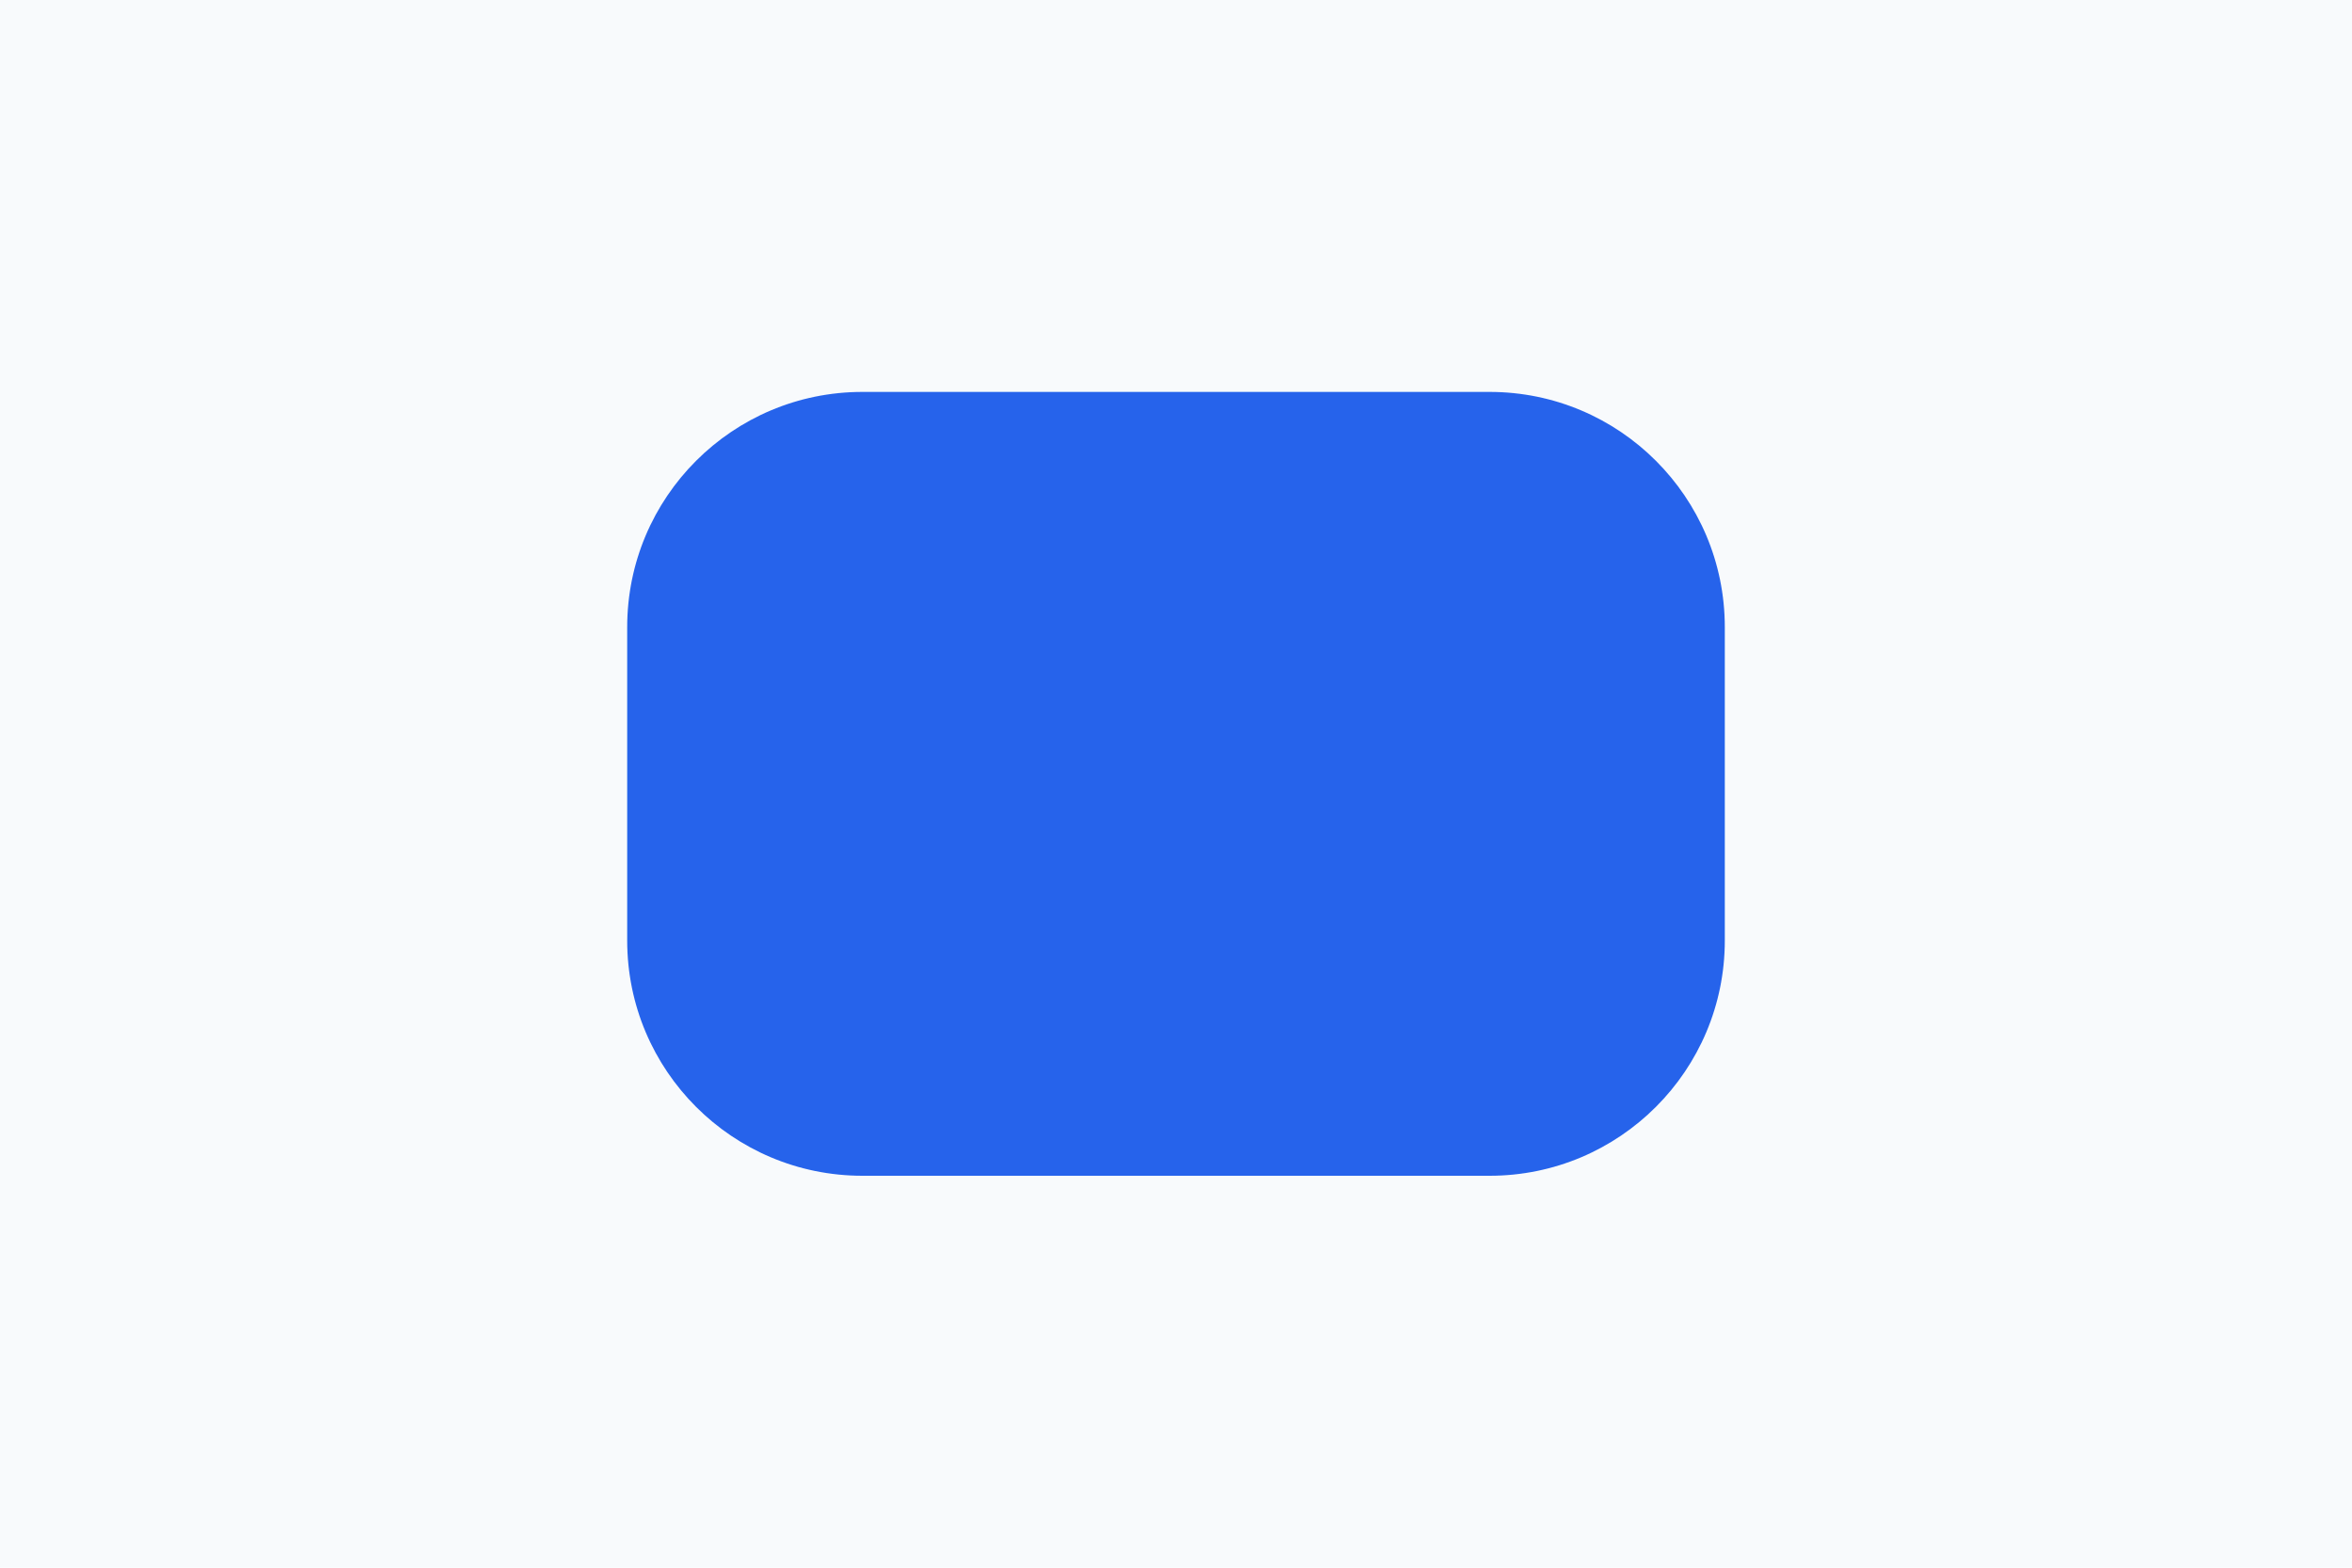
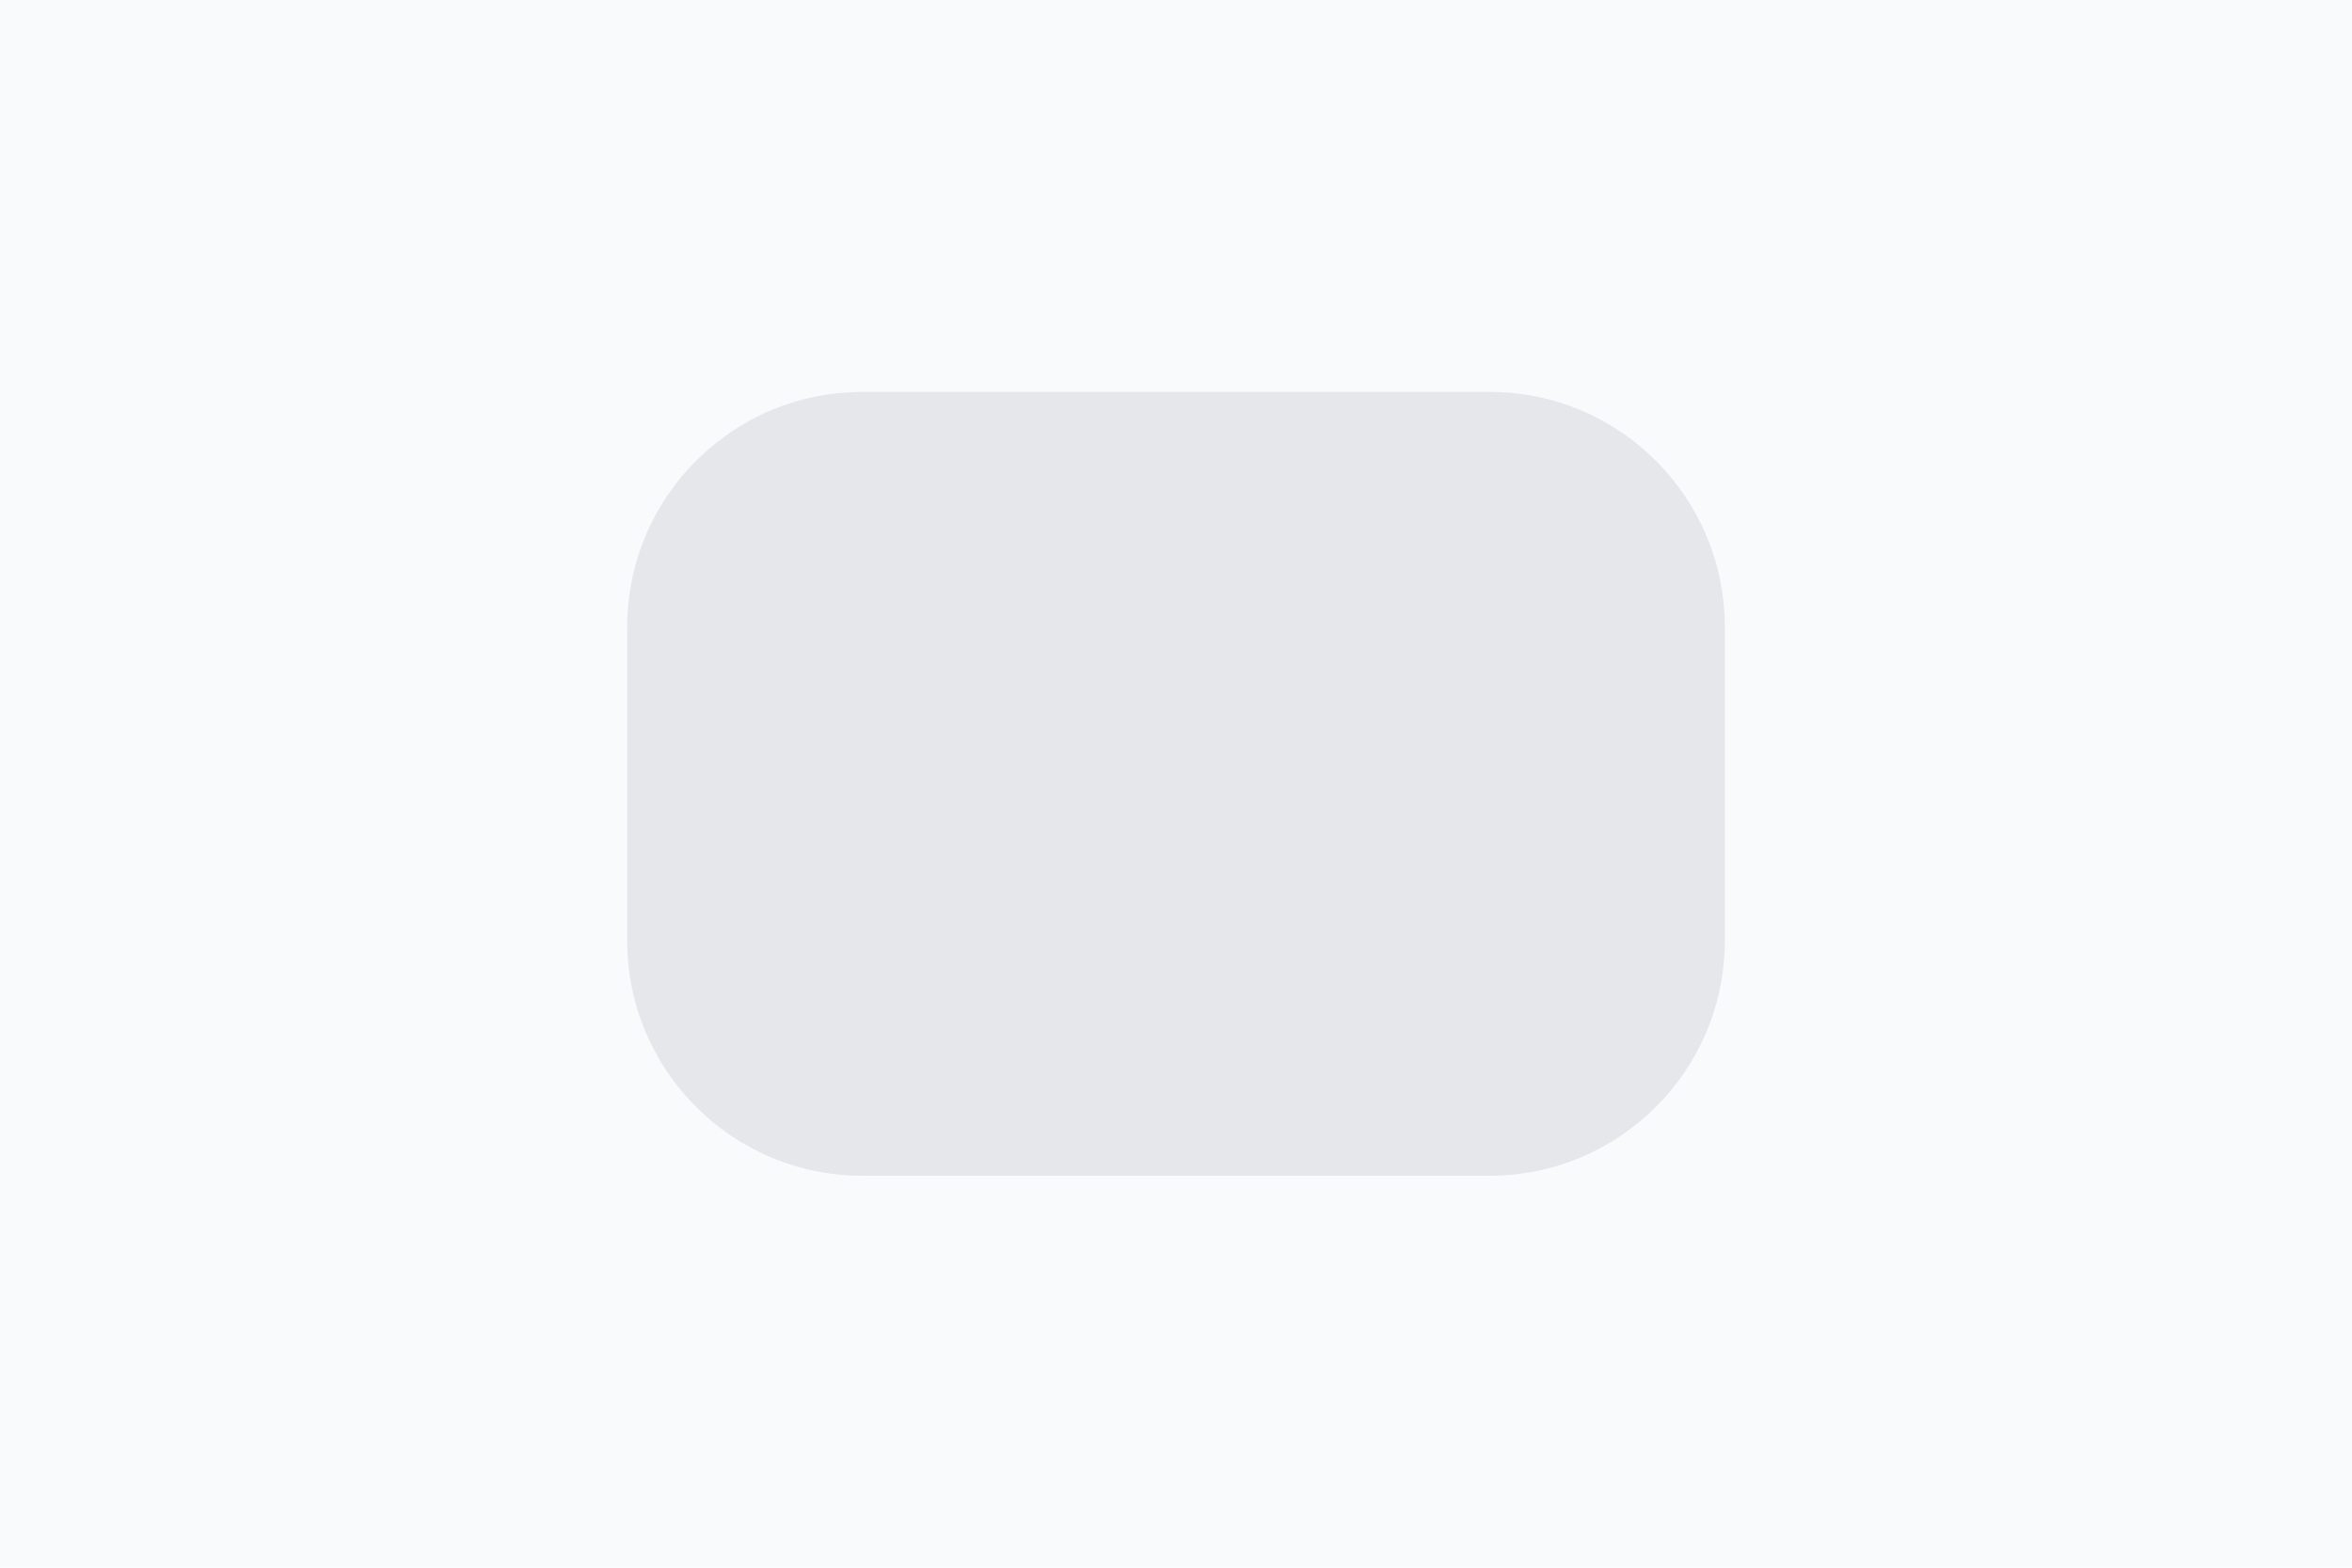
<svg xmlns="http://www.w3.org/2000/svg" viewBox="0 0 120 80">
  <rect width="120" height="80" fill="#f8fafc" />
  <defs>
    <filter id="f" x="-40%" y="-40%" width="180%" height="180%" filterUnits="objectBoundingBox" primitiveUnits="userSpaceOnUse">
      <feMerge>
        <feMergeNode in="SourceGraphic" />
      </feMerge>
    </filter>
  </defs>
-   <rect id="source" x="32" y="20" width="56" height="40" rx="12" fill="#2563eb" filter="url(#f)" />
+   <rect id="source" x="32" y="20" width="56" height="40" rx="12" fill="#e5e7eb" filter="url(#f)" />
</svg>
